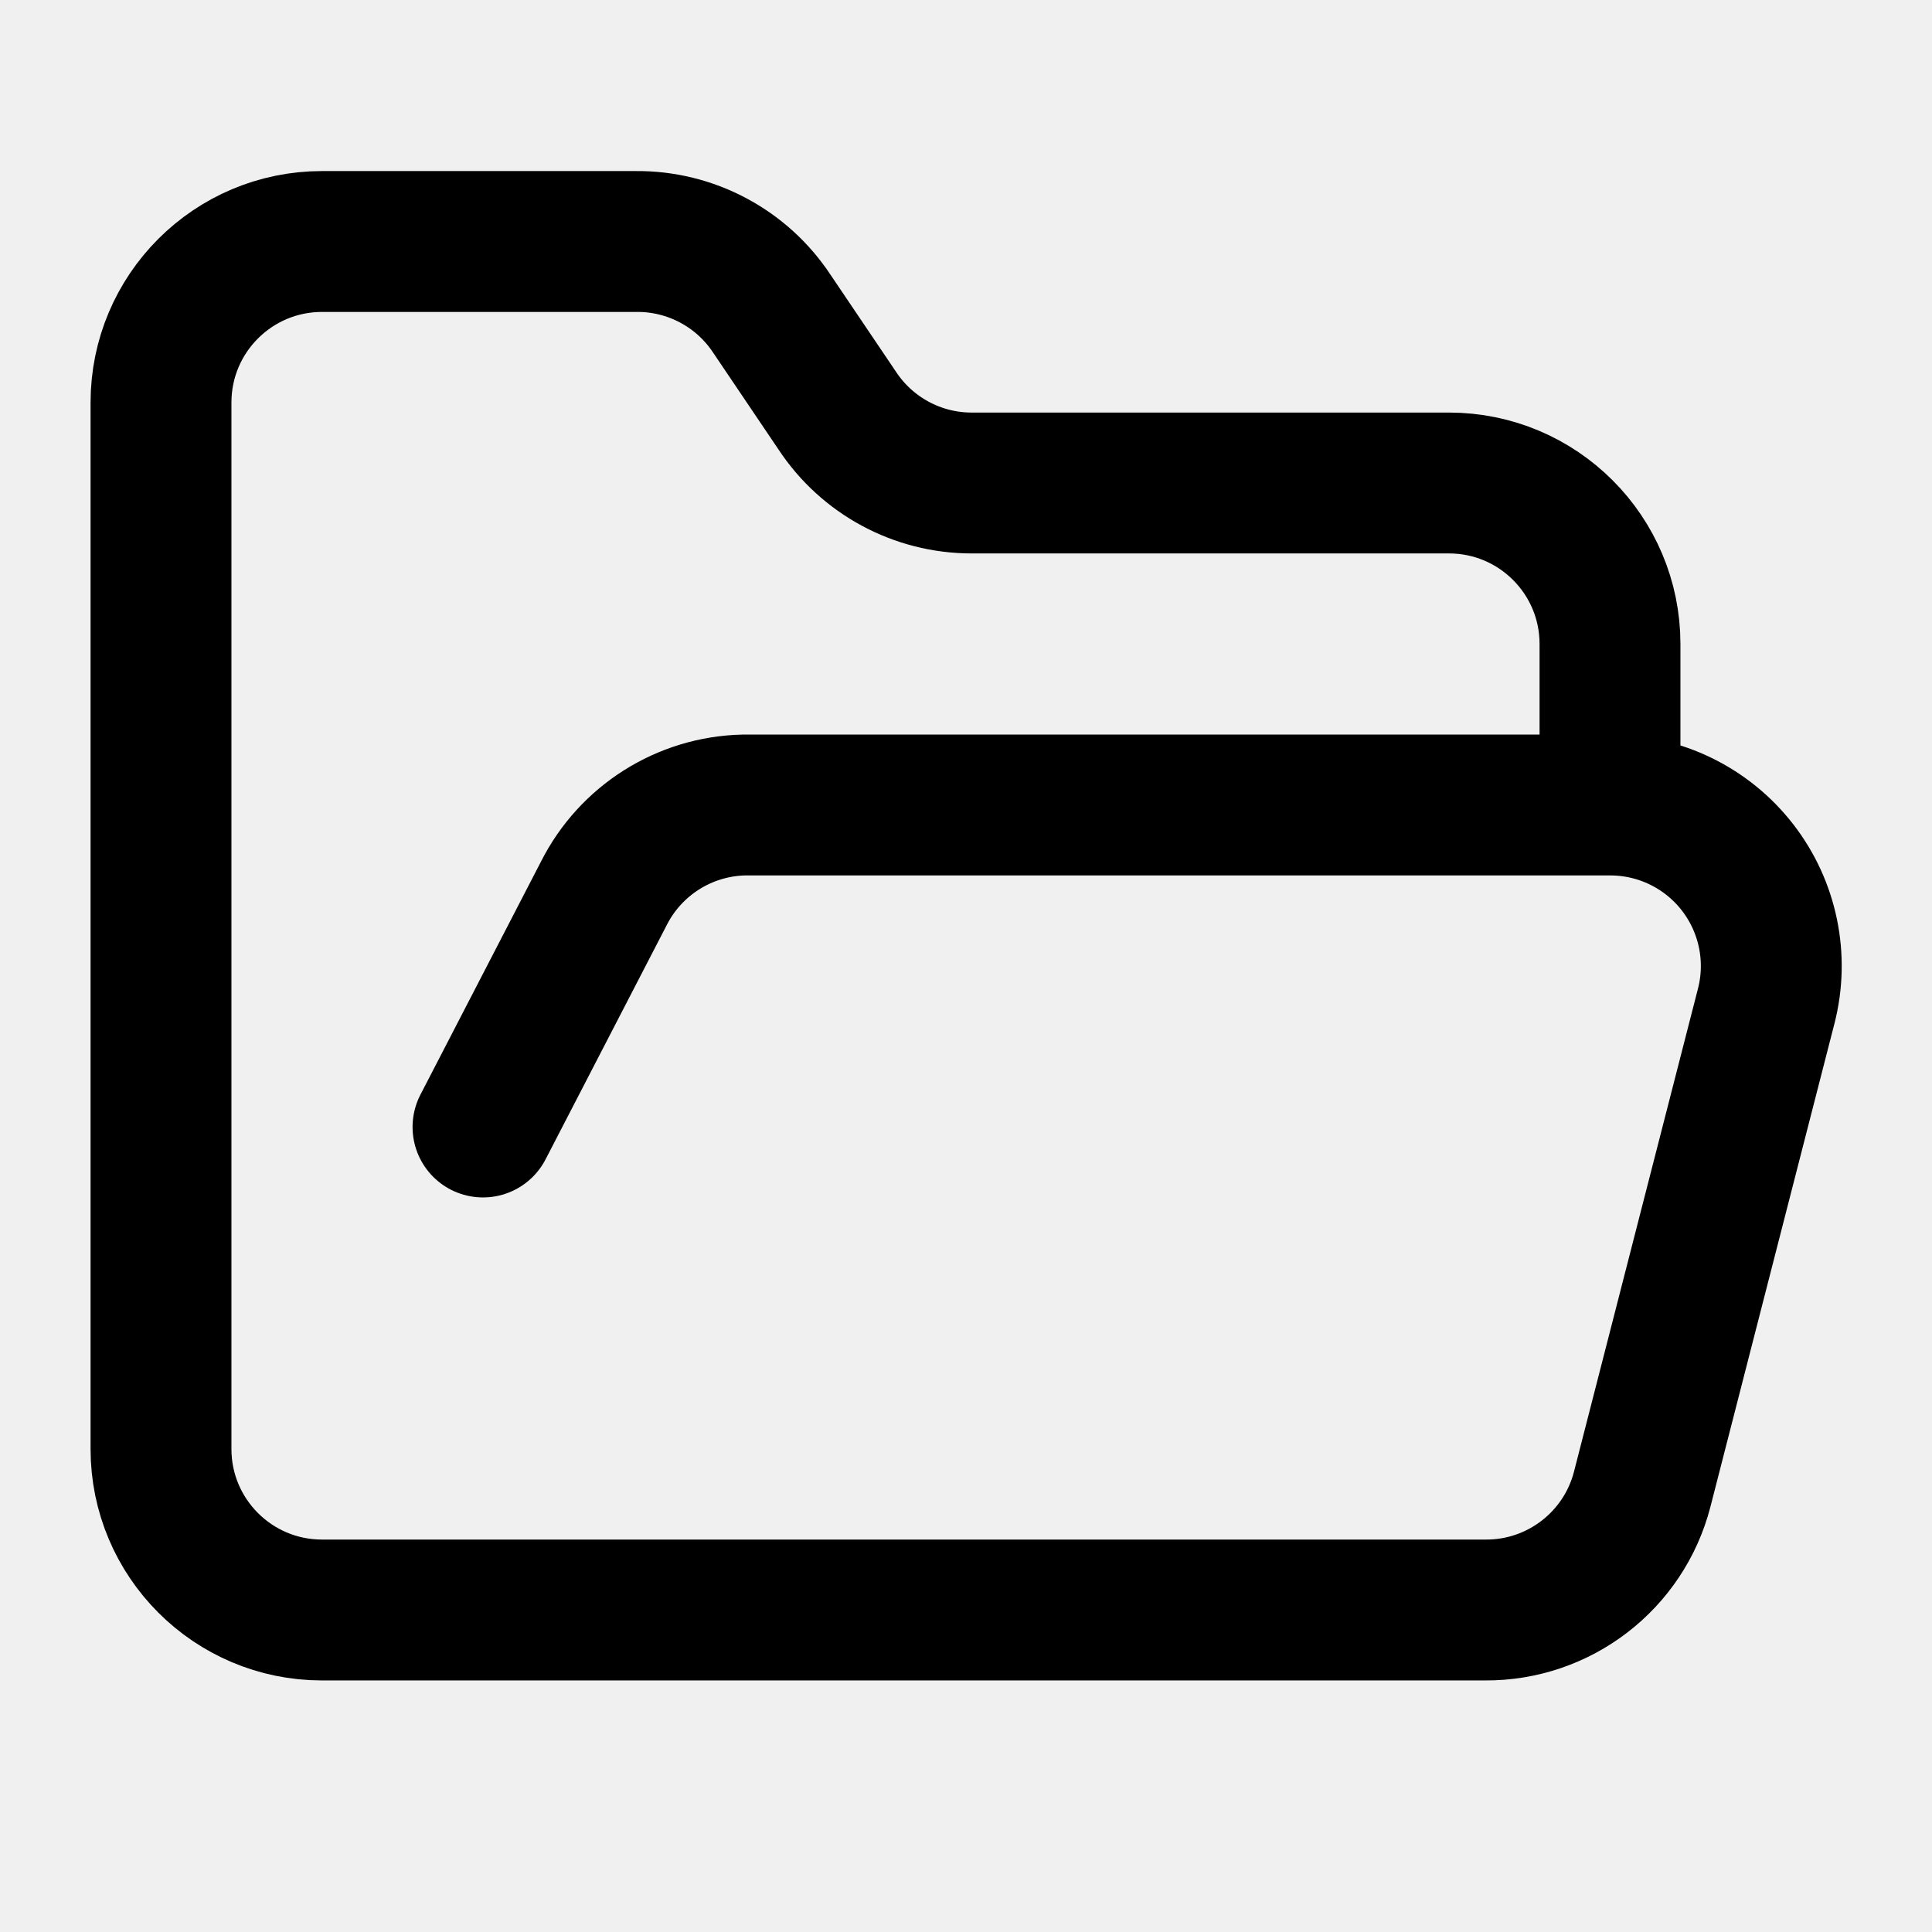
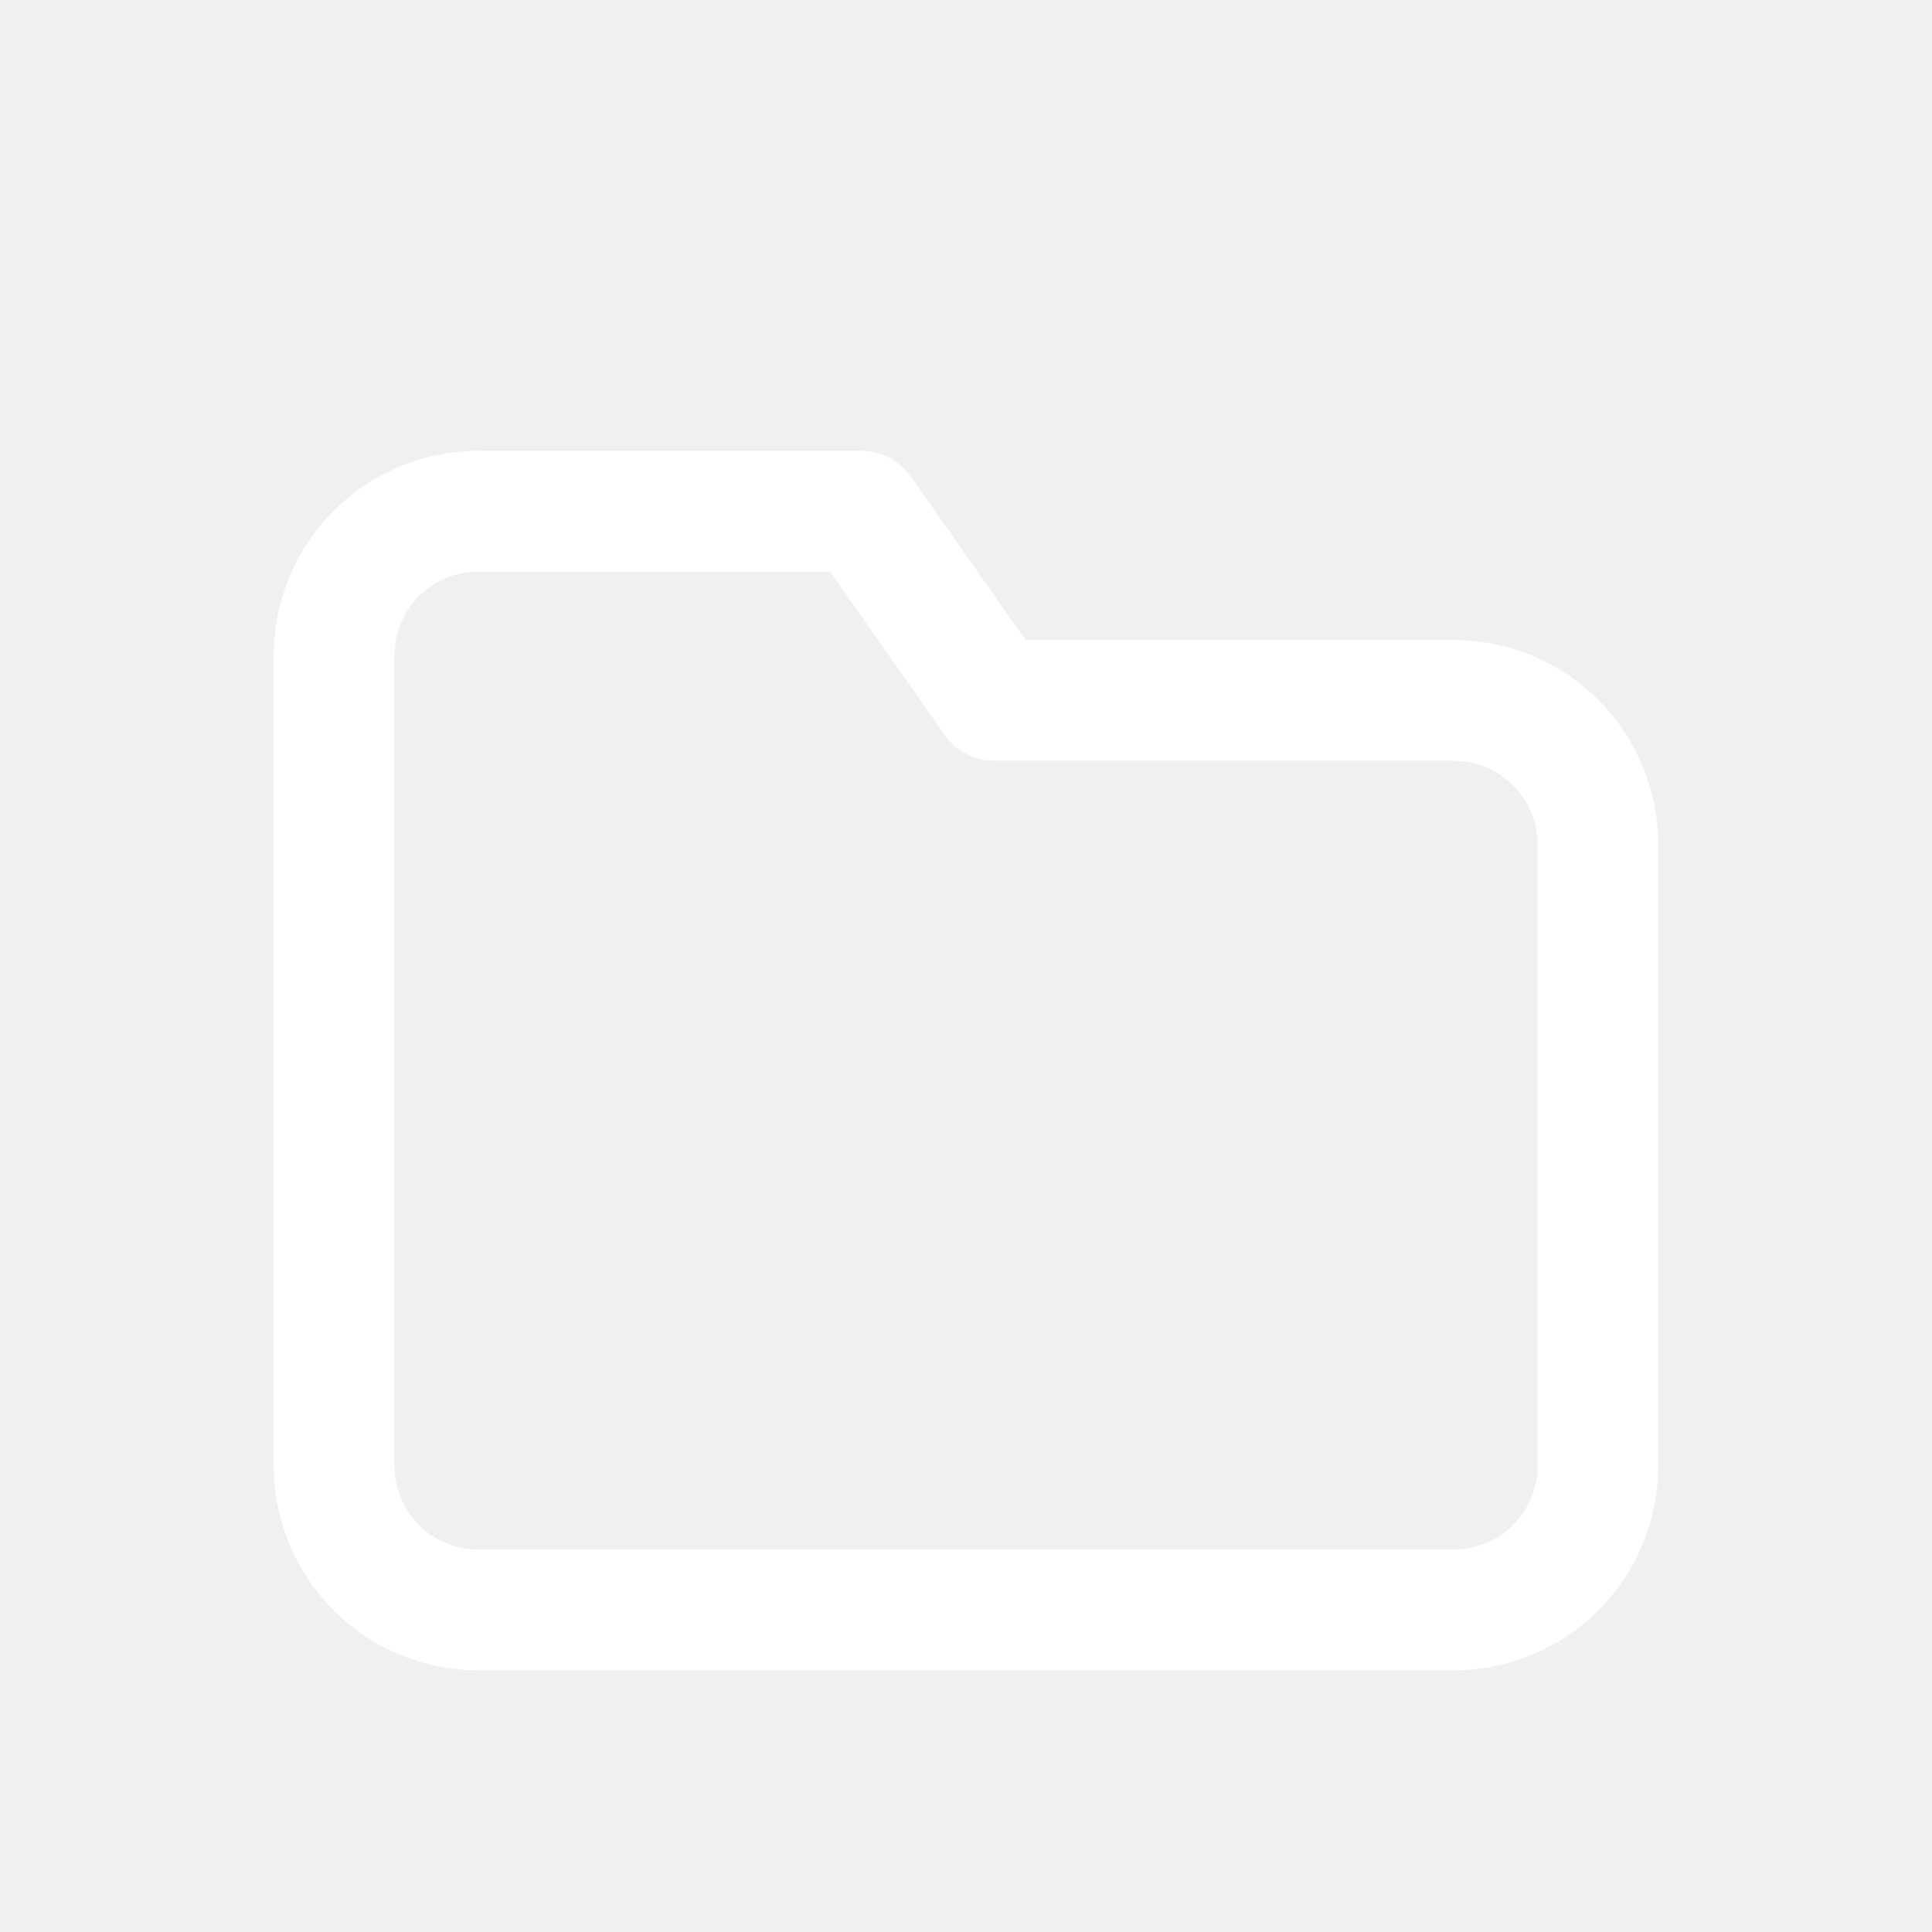
- <svg xmlns="http://www.w3.org/2000/svg" width="24" height="24" viewBox="0 0 24 24" fill="none" stroke="currentColor" stroke-width="1.75" stroke-linecap="round" stroke-linejoin="round">
-   <path d="m6 14 1.5-2.9A2 2 0 0 1 9.24 10H20a2 2 0 0 1 1.94 2.5l-1.54 6a2 2 0 0 1-1.95 1.5H4a2 2 0 0 1-2-2V5a2 2 0 0 1 2-2h3.9a2 2 0 0 1 1.69.9l.81 1.2a2 2 0 0 0 1.67.9H18a2 2 0 0 1 2 2v2" />
+ <svg xmlns="http://www.w3.org/2000/svg" width="24" height="24" viewBox="0 0 24 24" fill="none" stroke="#ffffff" stroke-width="1.5" stroke-linecap="round" stroke-linejoin="round">
+   <path d="M4.15 9.2V18.2c0 1 .8 1.8 1.8 1.8h12.1c1 0 1.8-.8 1.8-1.8v-7.7c0-1-.8-1.8-1.8-1.8h-5.7L10.7 6.35H5.95c-1 0-1.8.8-1.8 1.8V9.2z" />
</svg>
